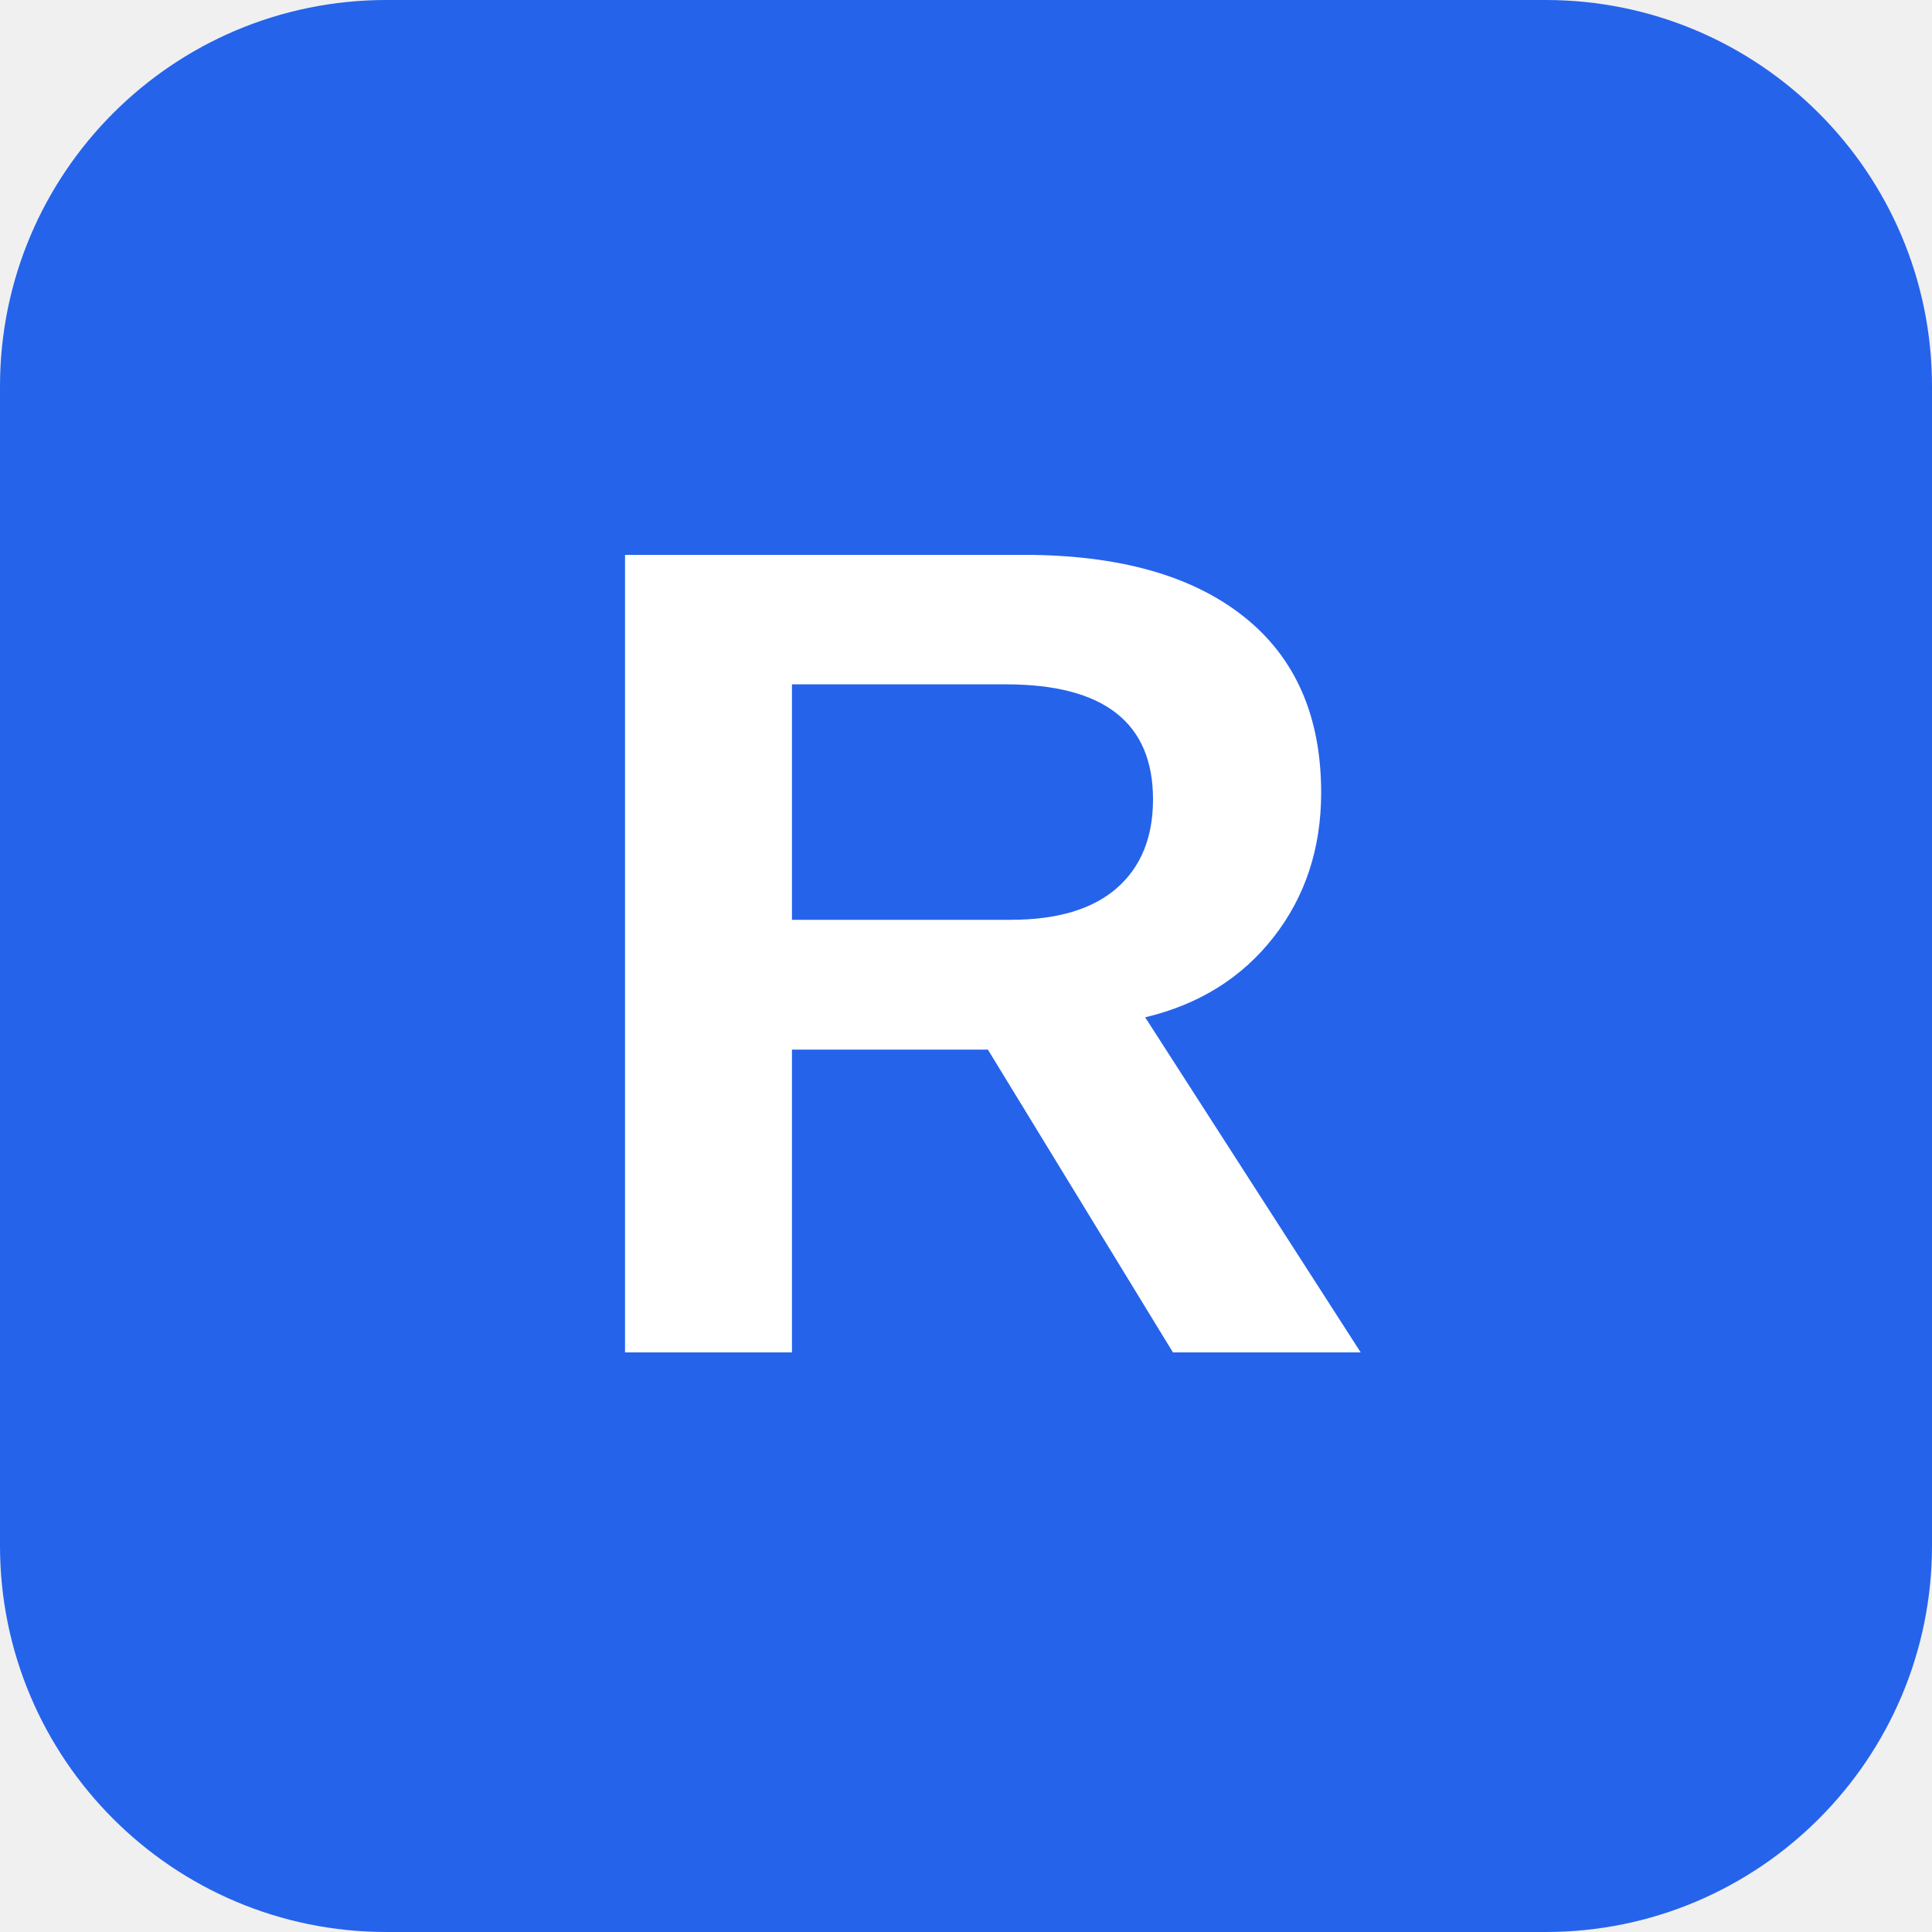
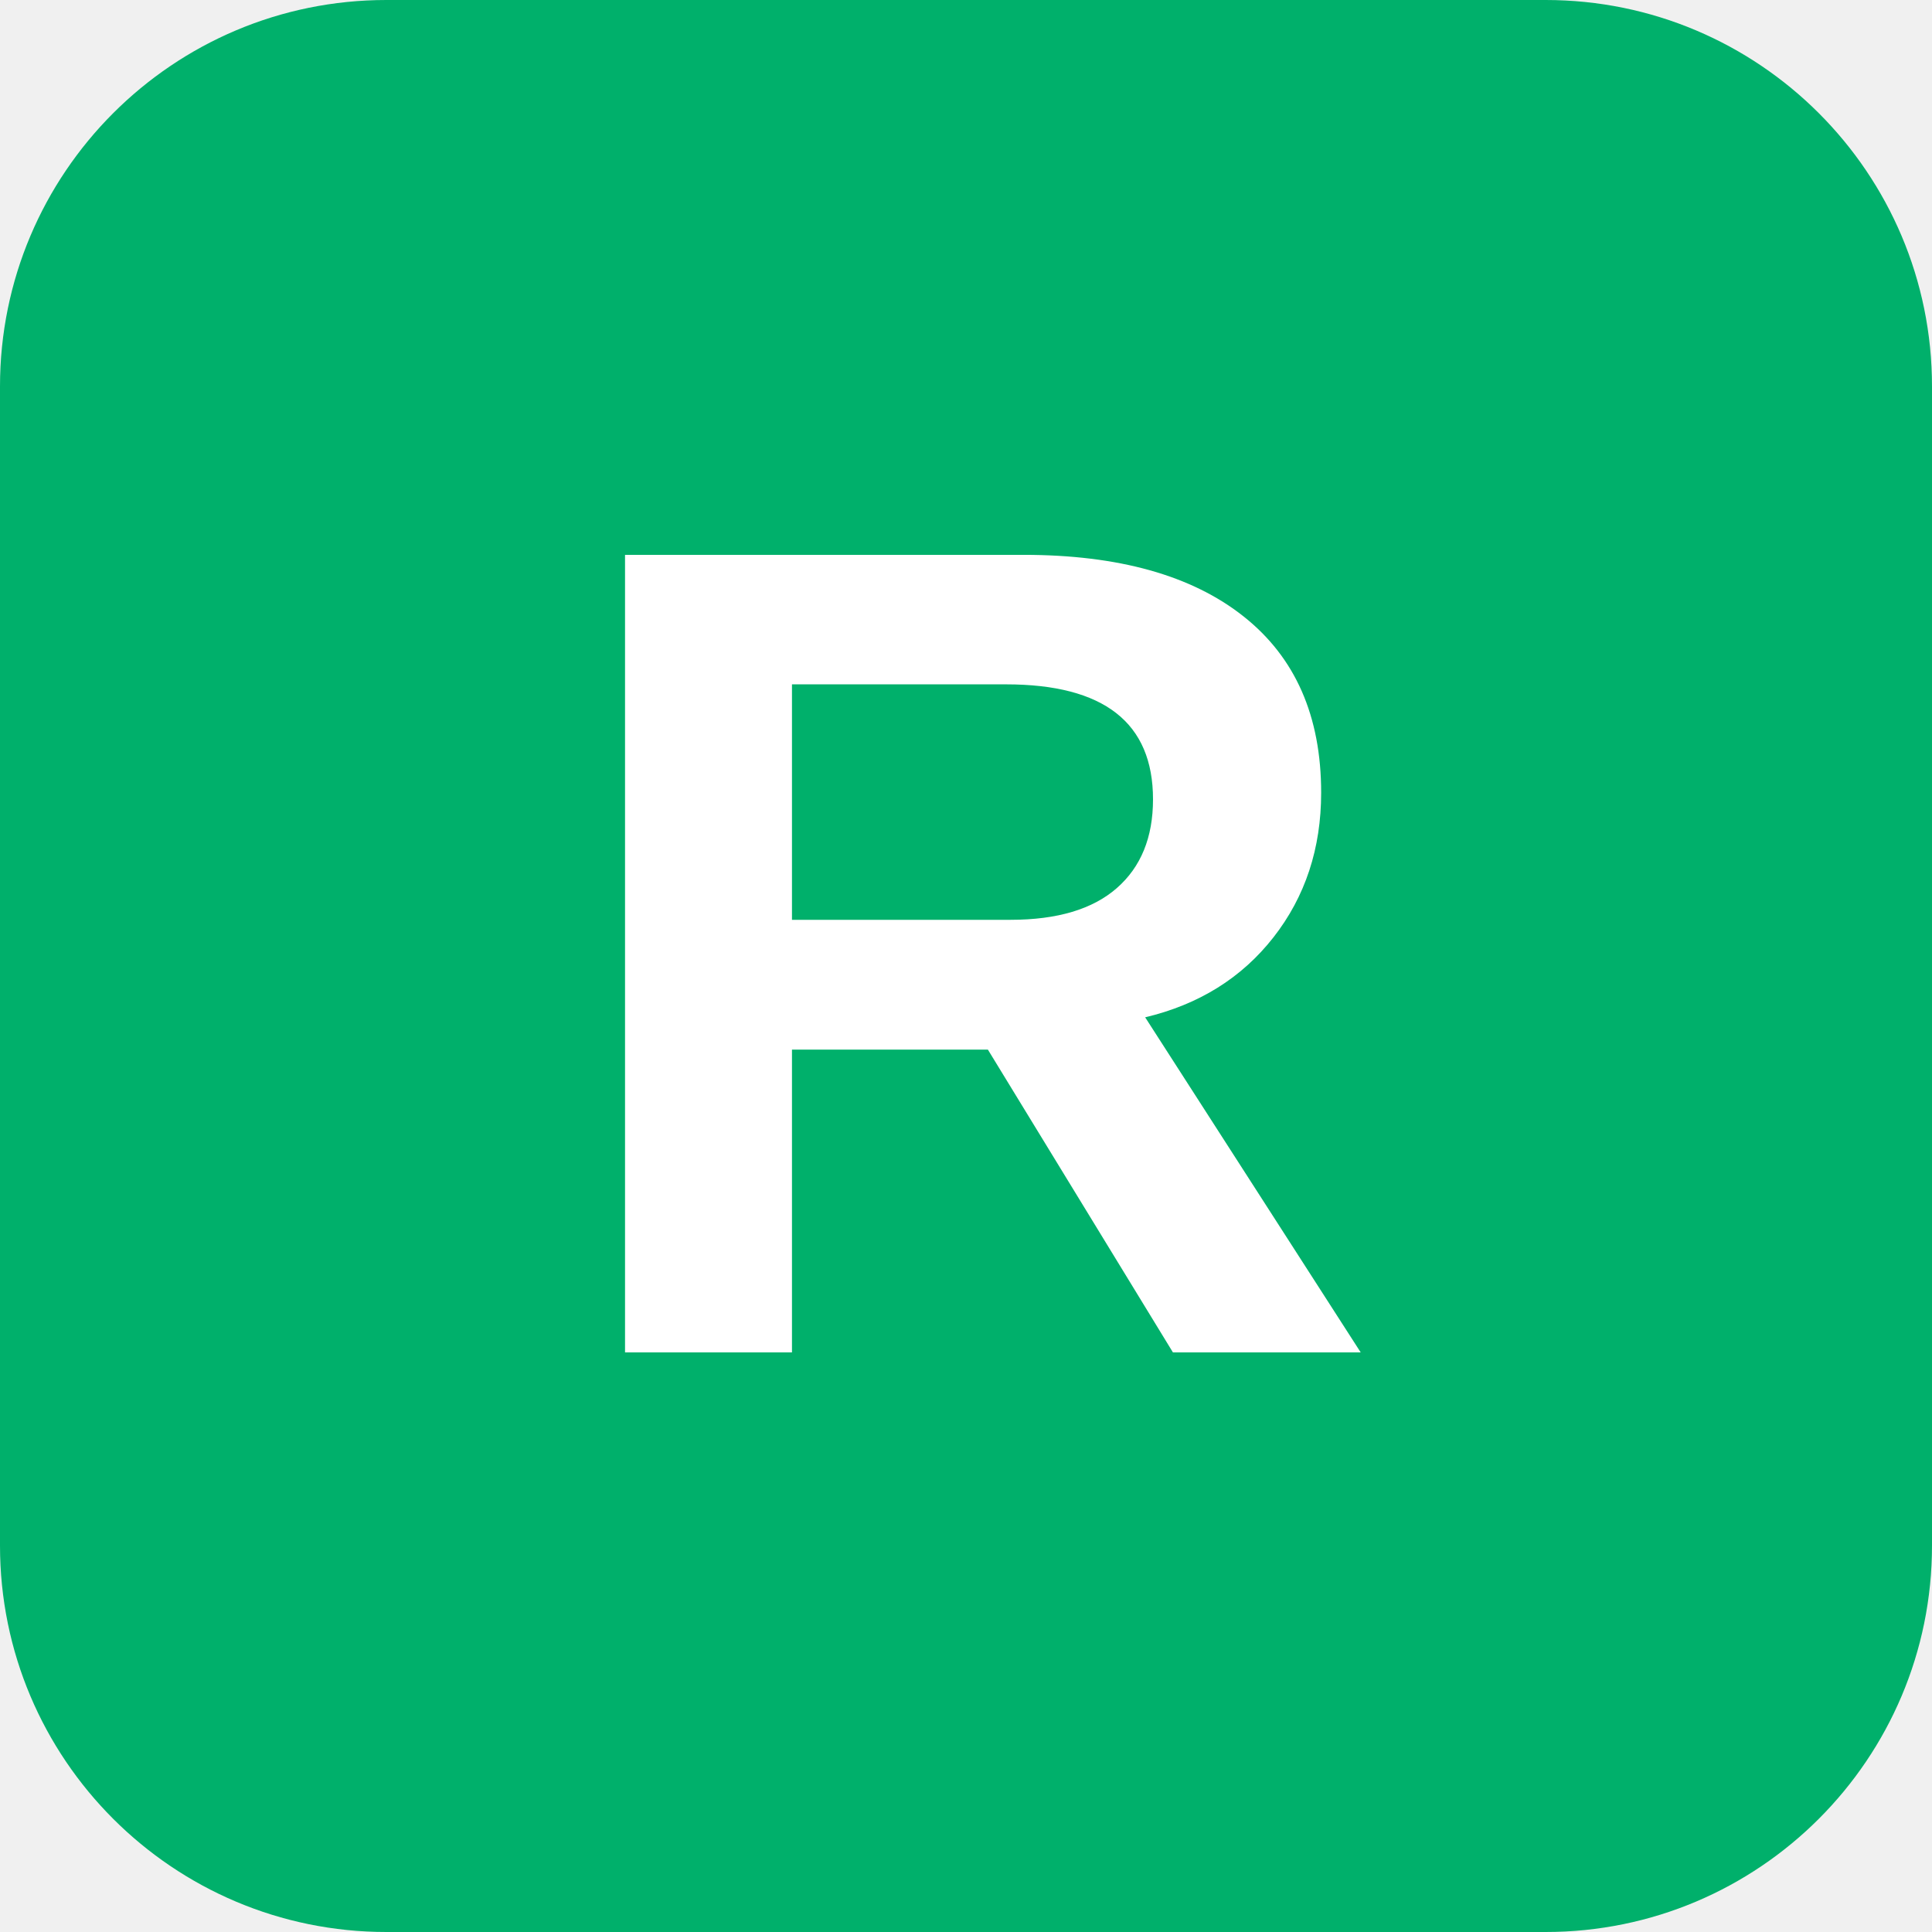
<svg xmlns="http://www.w3.org/2000/svg" viewBox="0 0 100 100">
-   <rect width="100" height="100" rx="20" fill="#2563eb" />
+   <rect width="100" height="100" rx="20" fill="#00b06b" />
  <text x="50" y="70" font-size="60" font-weight="bold" text-anchor="middle" fill="white" font-family="Arial, sans-serif">R</text>
</svg>
